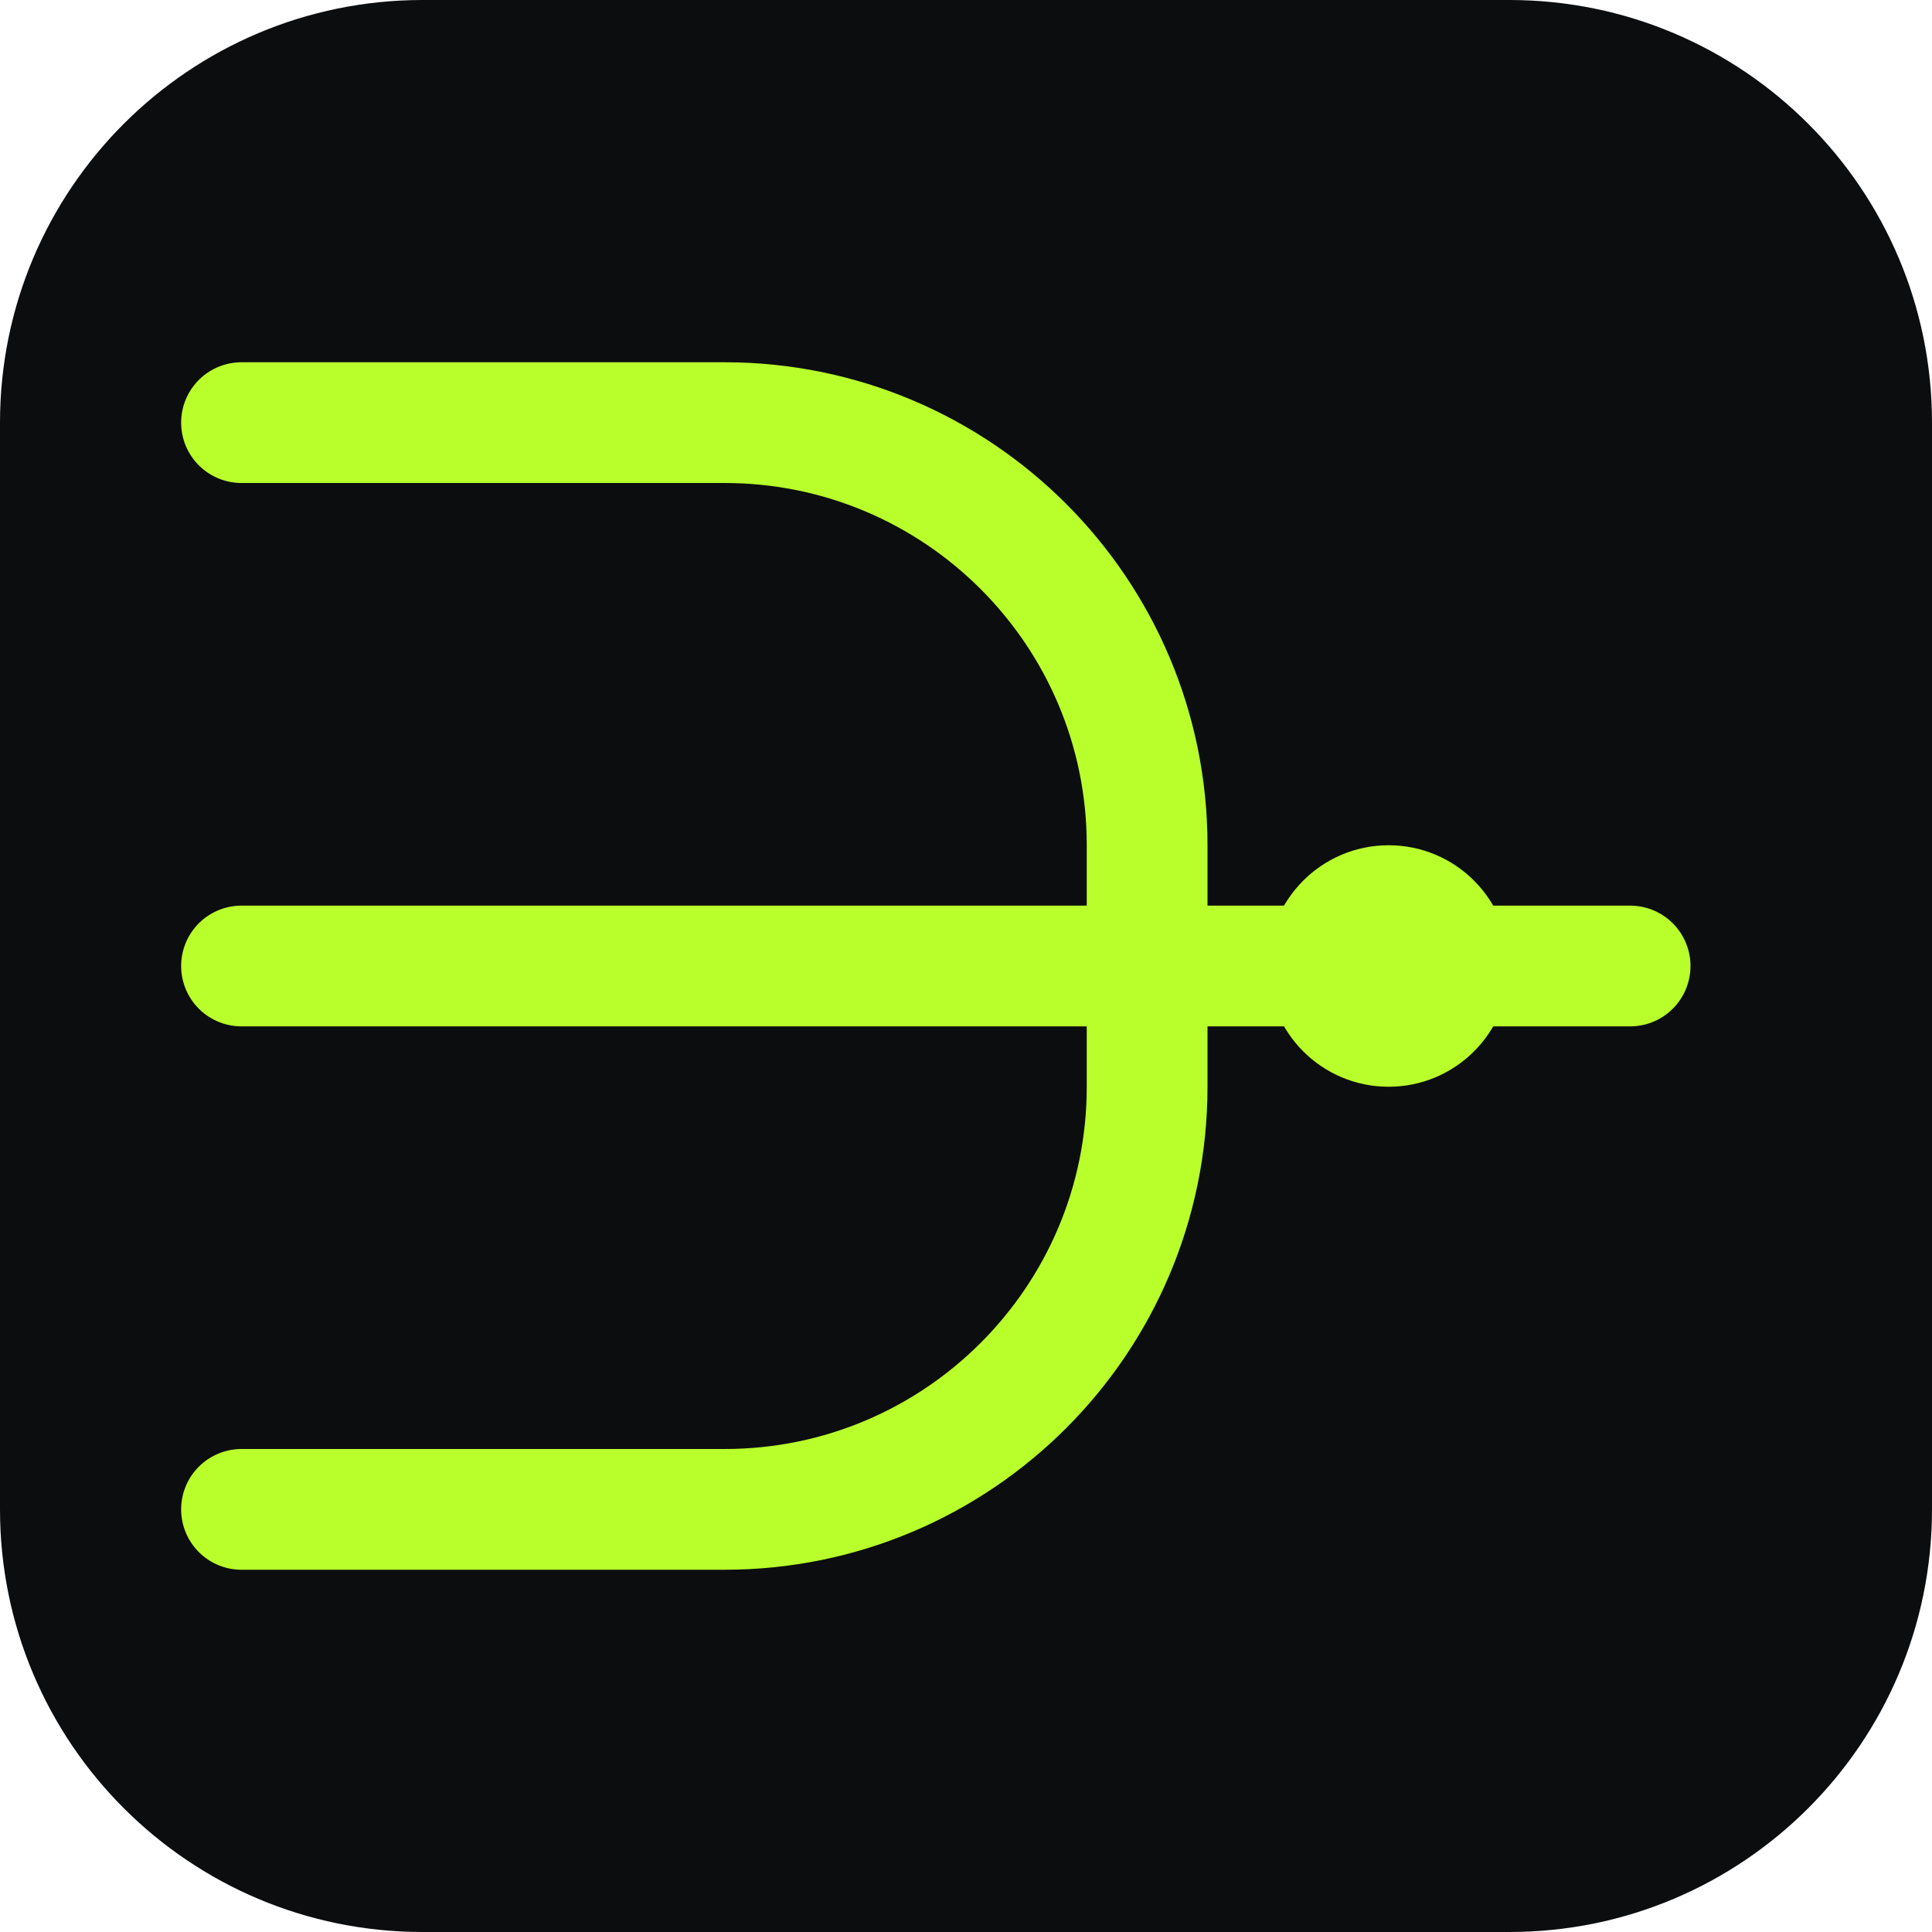
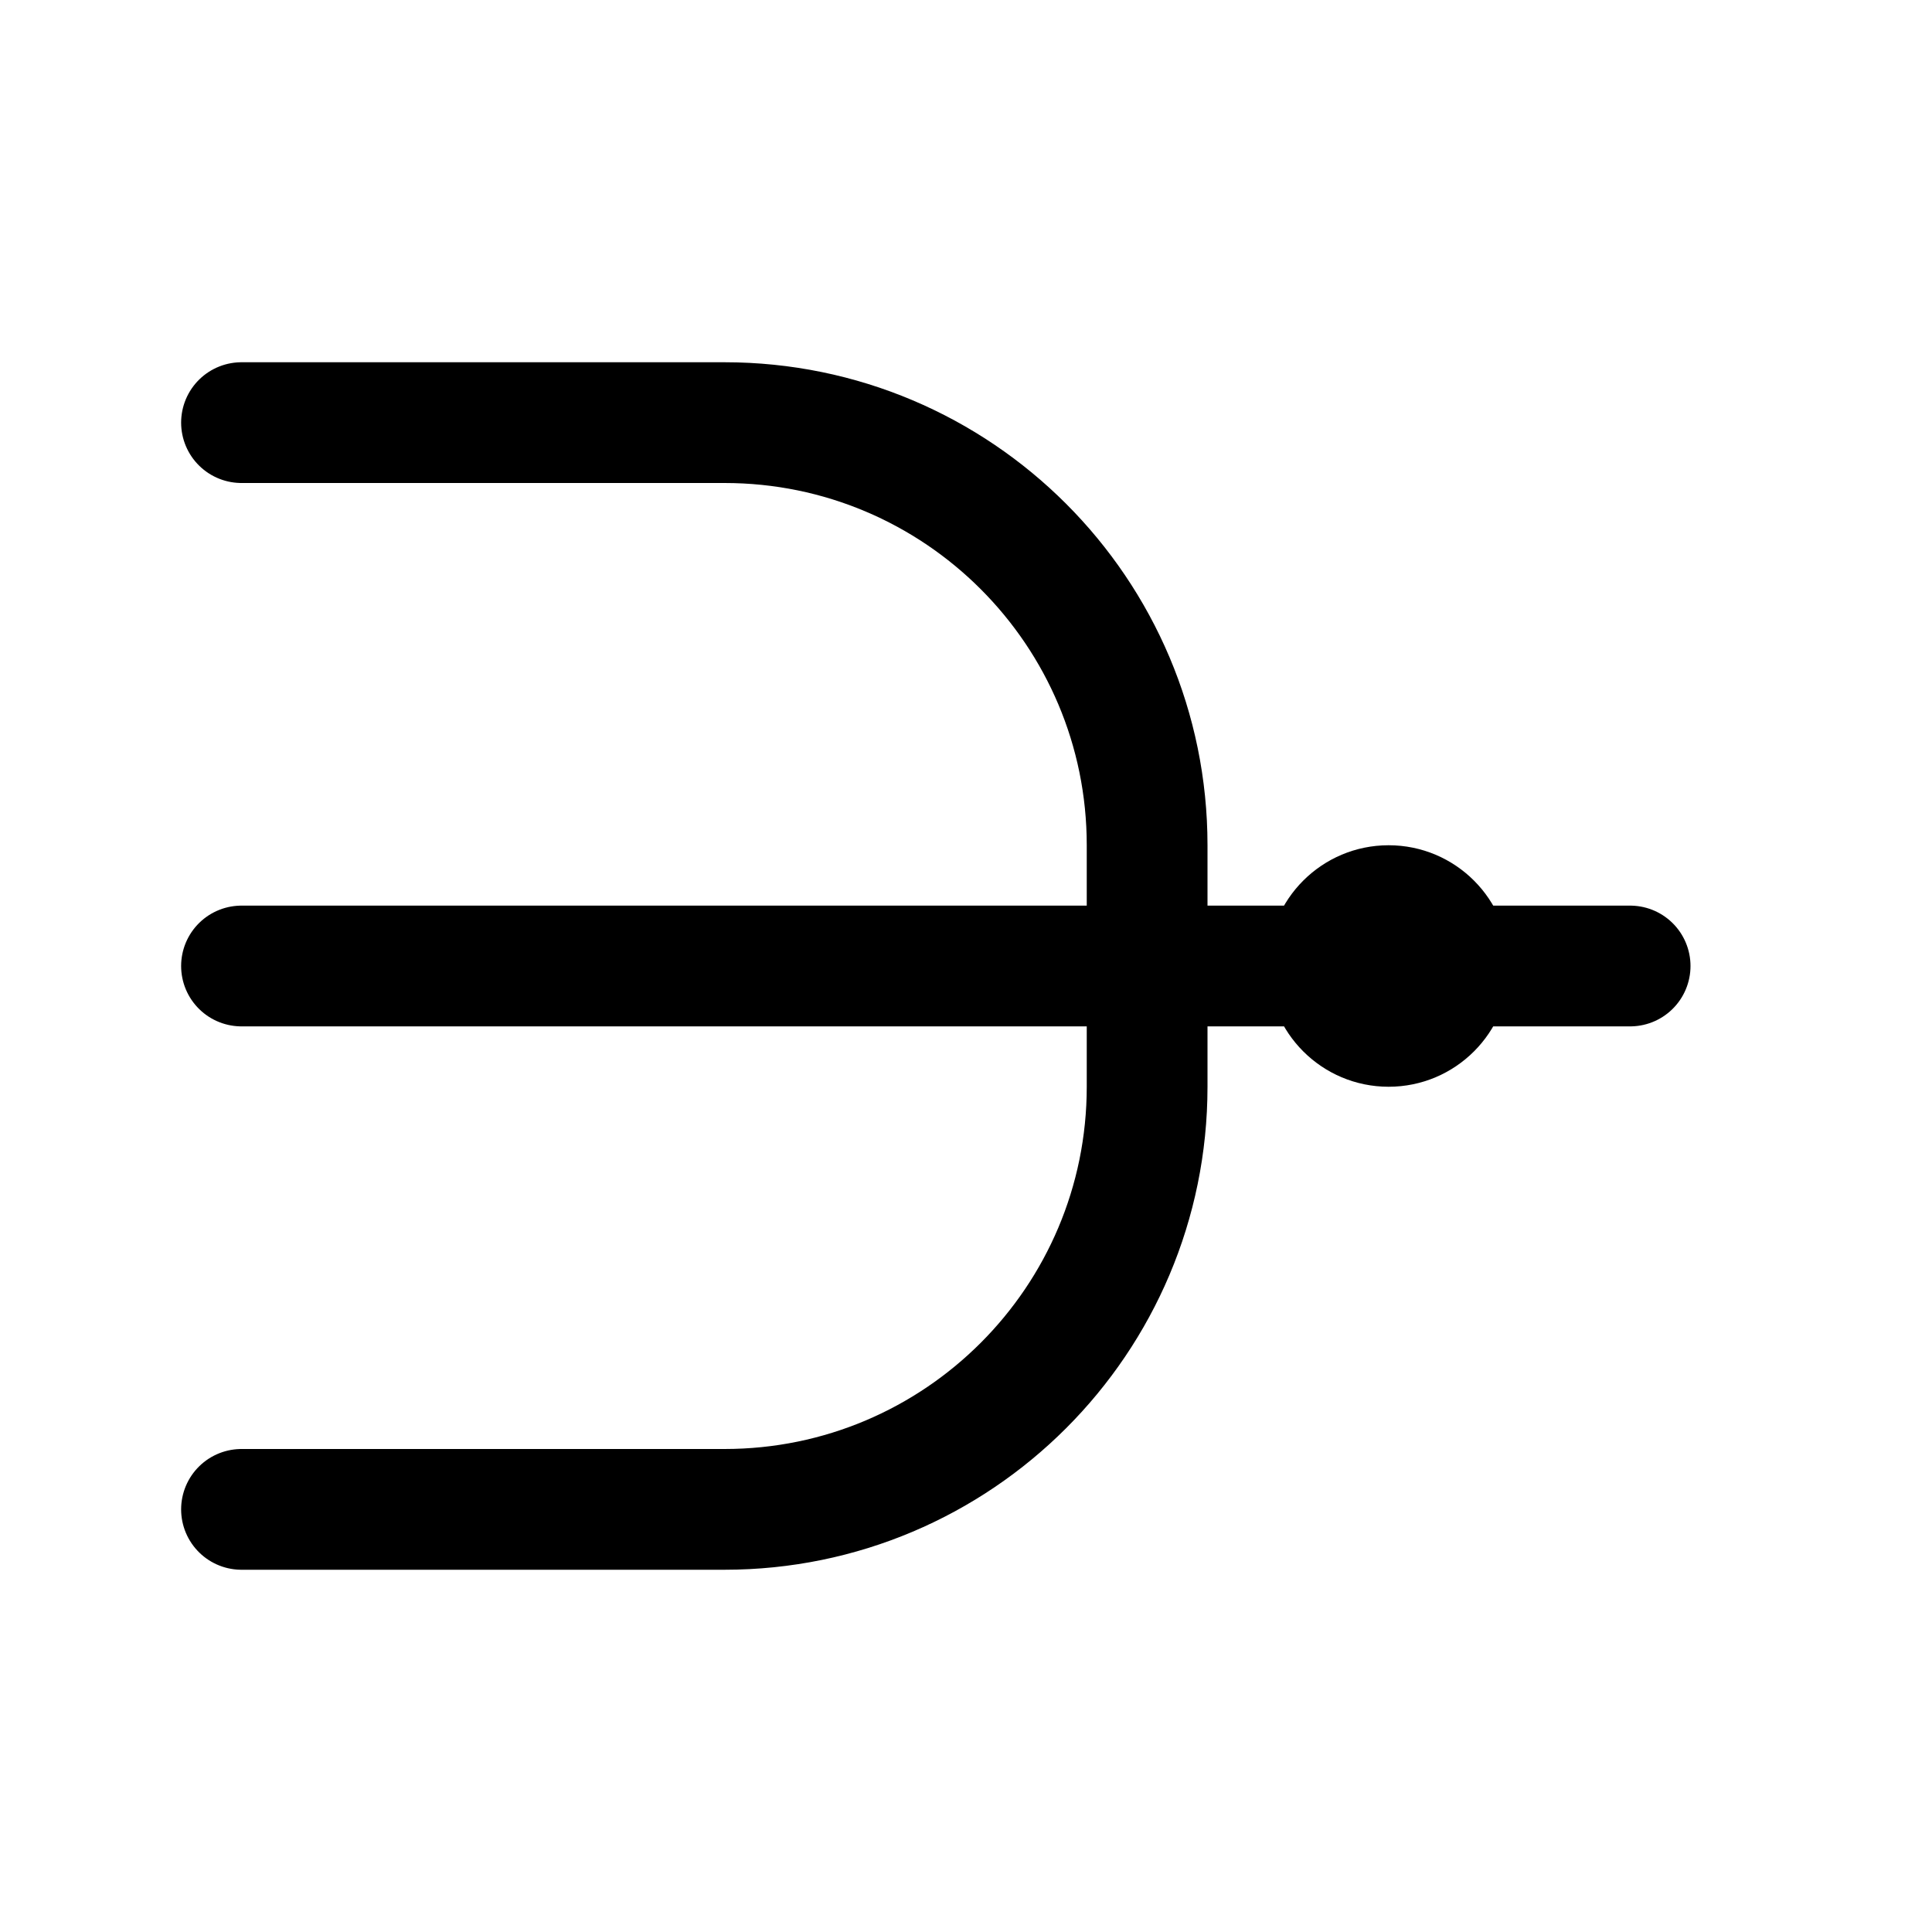
<svg xmlns="http://www.w3.org/2000/svg" viewBox="0 0 64 64" fill="none">
-   <rect width="64" height="64" rx="14" fill="#0C0D0F" />
-   <g stroke="#B8FF2C" stroke-width="4" stroke-linecap="round" stroke-linejoin="round">
+   <g stroke="currentColor" stroke-width="4" stroke-linecap="round" stroke-linejoin="round">
    <path d="M8 14H24C31.732 14 38 20.268 38 28V32" />
    <path d="M8 32H54" />
    <path d="M8 50H24C31.732 50 38 43.732 38 36V32" />
-     <circle cx="46" cy="32" r="4" fill="#B8FF2C" stroke="none" />
+     <circle cx="46" cy="32" r="4" fill="currentColor" stroke="none" />
  </g>
</svg>
